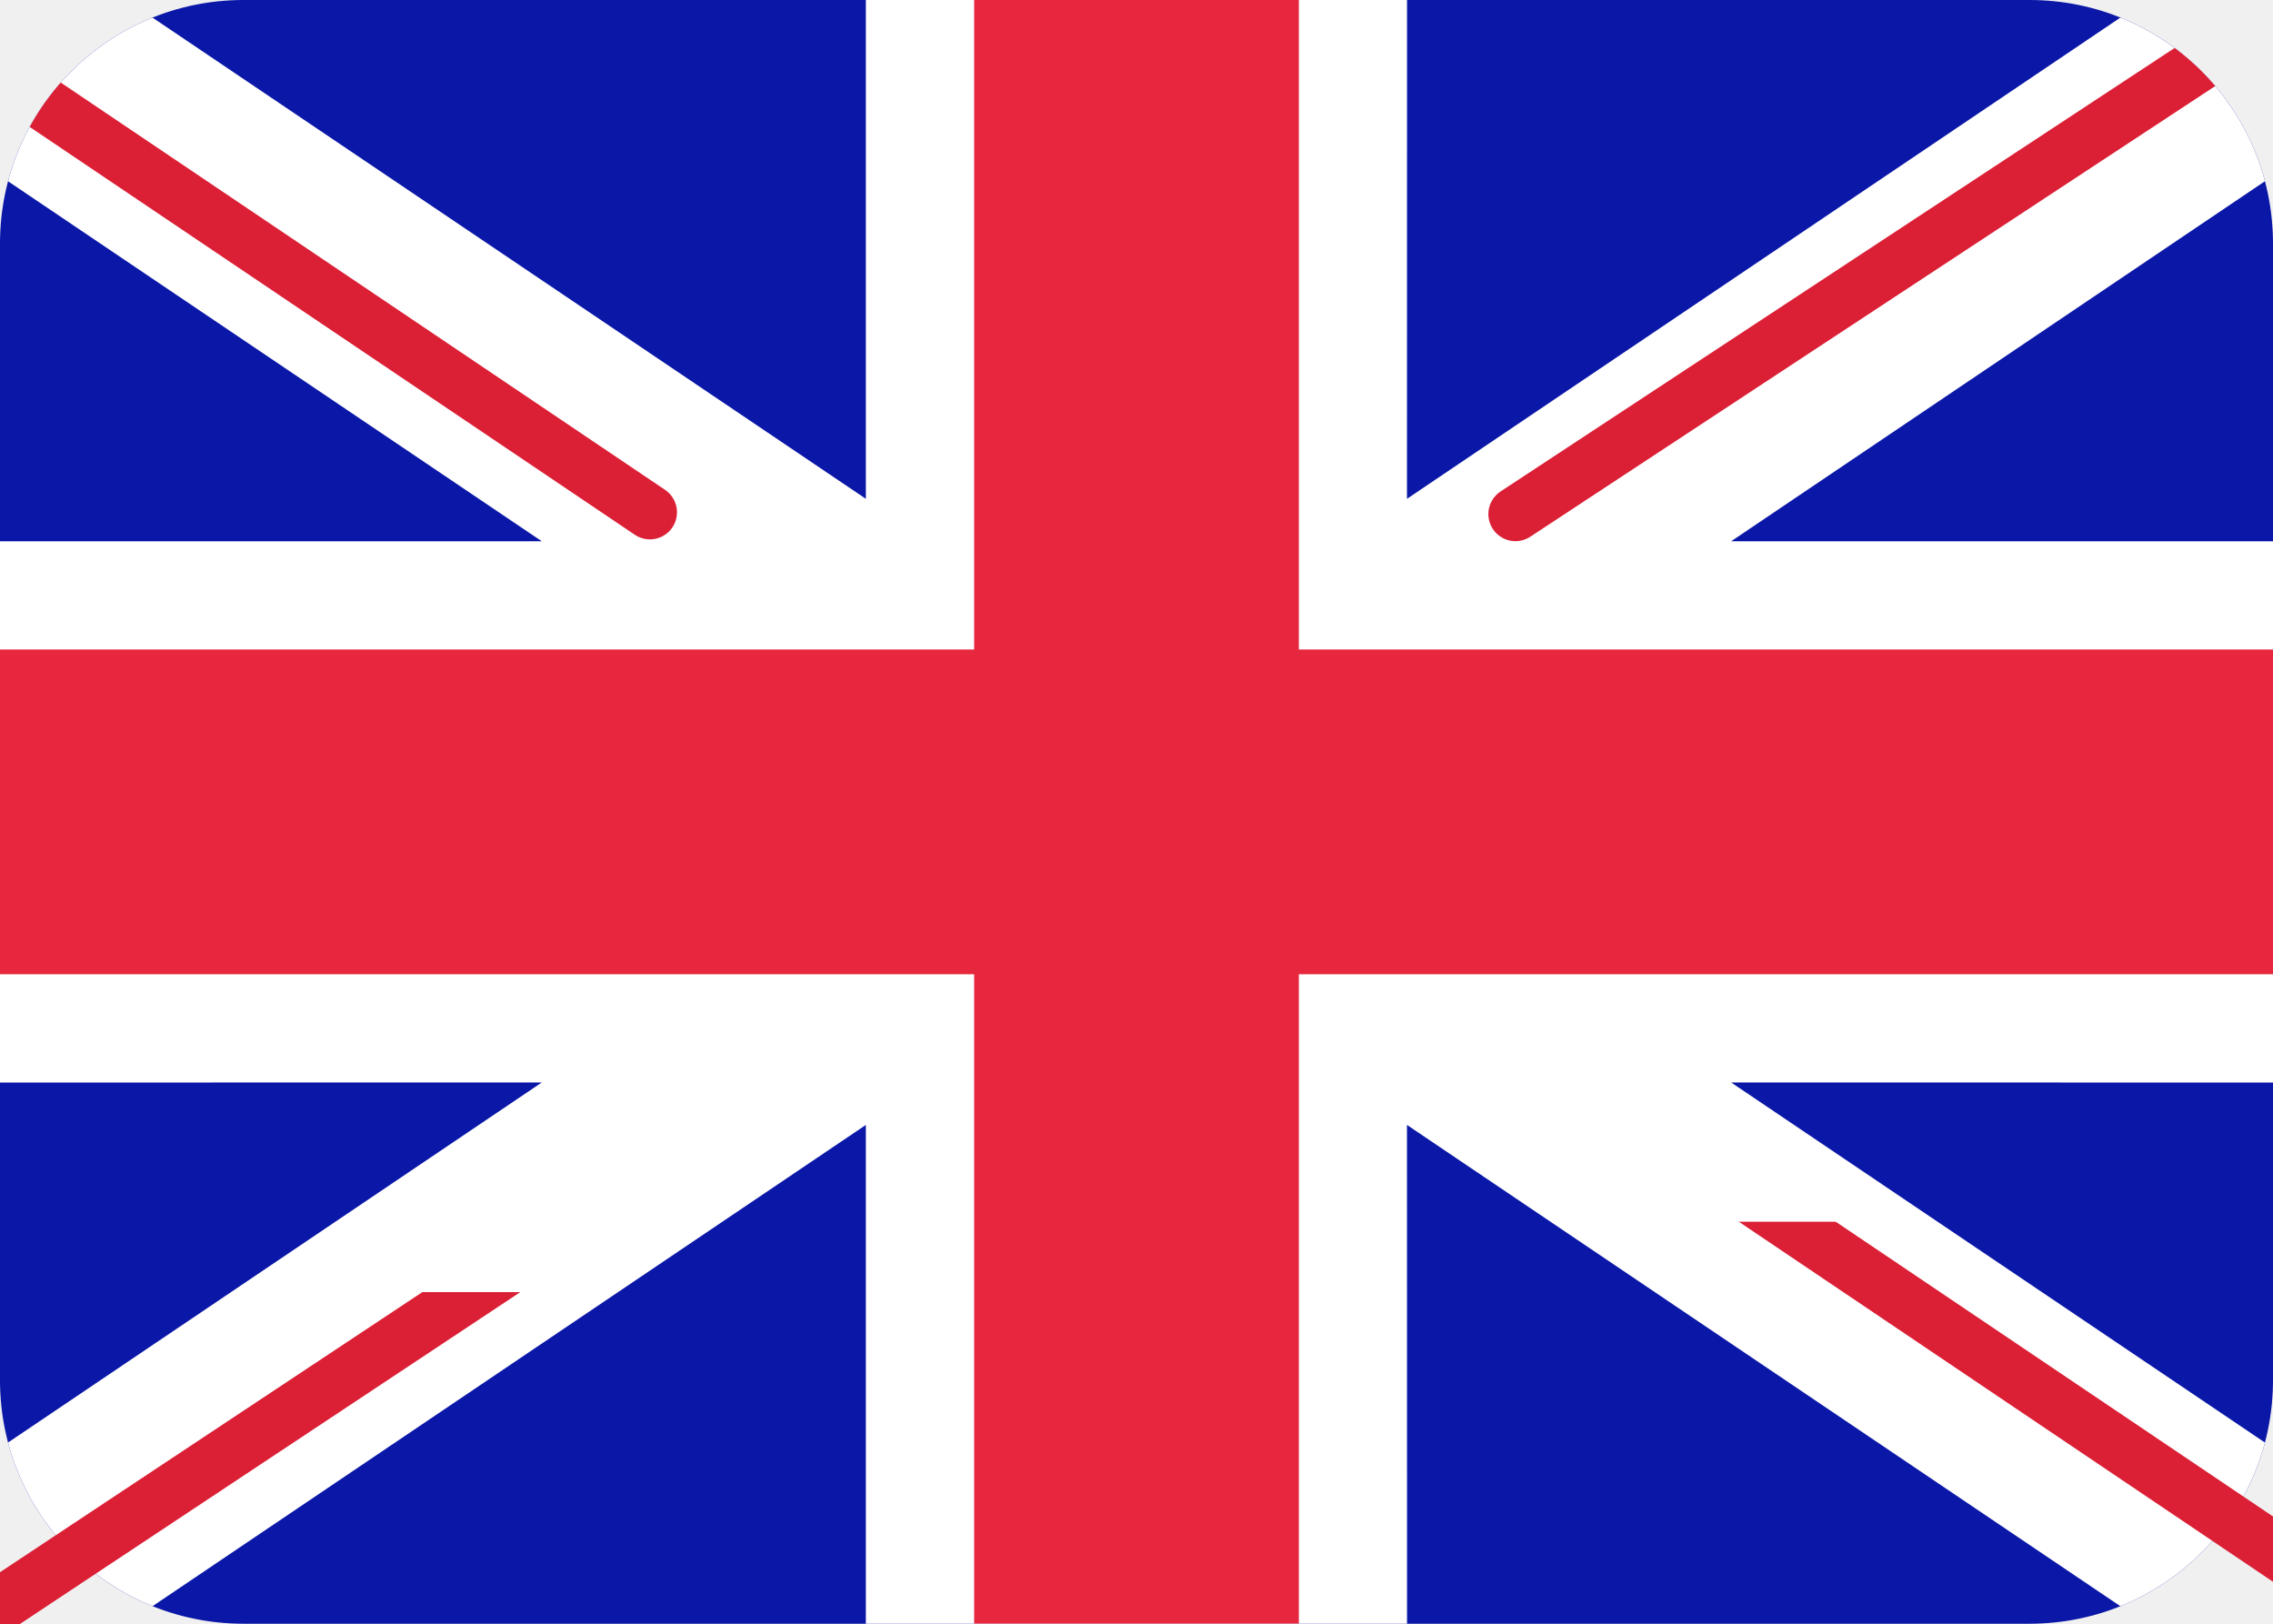
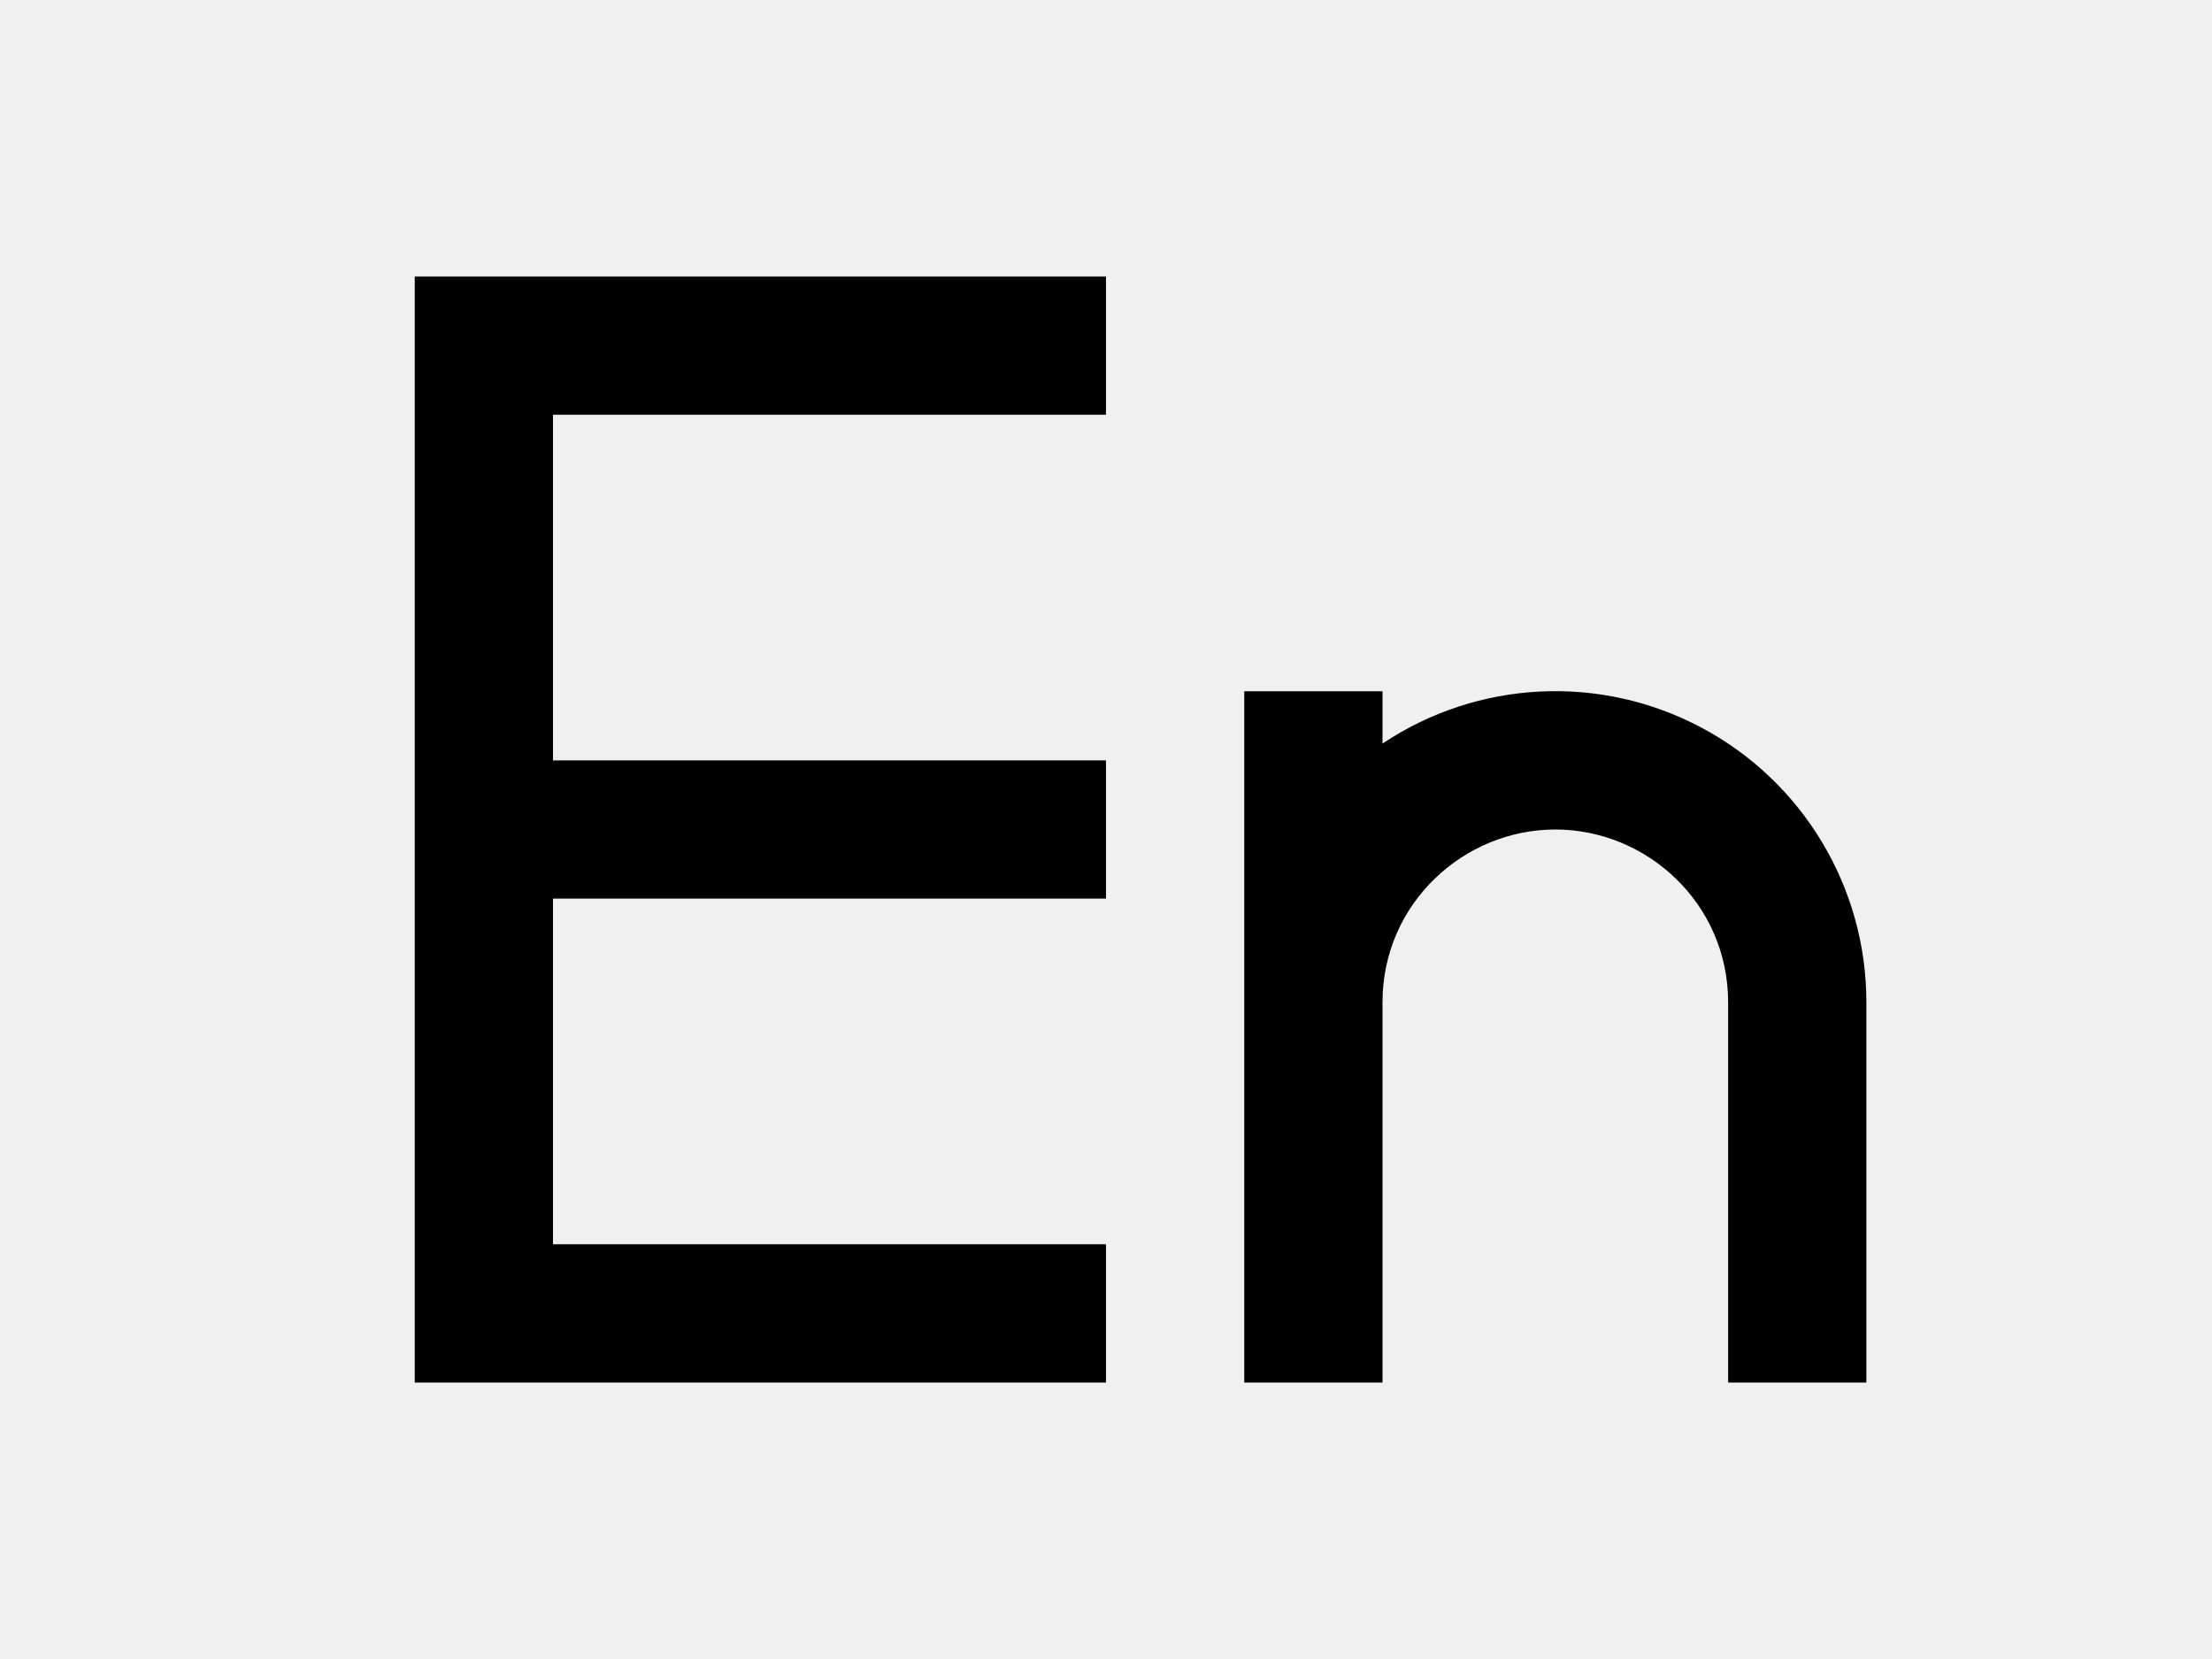
- <svg xmlns="http://www.w3.org/2000/svg" xmlns:xlink="http://www.w3.org/1999/xlink" height="20" viewBox="0 0 28 20" width="28">
-   <defs>
-     <rect id="a" height="20" rx="3" width="28" />
-     <mask id="b" fill="#fff">
-       <use fill="#fff" fill-rule="evenodd" xlink:href="#a" />
-     </mask>
-   </defs>
-   <g fill="none" fill-rule="evenodd">
-     <use fill="#0a17a7" xlink:href="#a" />
-     <path d="m29.282-1.916 1.491 2.211-9.448 6.372 6.675 0v6.667l-6.675-.001 9.448 6.373-1.491 2.211-11.95-8.061.001 7.478h-6.667l-0-7.478-11.949 8.061-1.491-2.211 9.448-6.373-6.674.001v-6.667l6.674-0-9.448-6.372 1.491-2.211 11.949 8.06 0-7.477h6.667l-.001 7.477z" fill="#fff" mask="url(#b)" />
-     <g stroke="#db1f35" stroke-linecap="round" stroke-width=".667">
-       <path d="m18.668 6.332 12.665-8.332" mask="url(#b)" />
-       <path d="m20.013 21.35 11.354-7.652" mask="url(#b)" transform="matrix(1 0 0 -1 0 35.048)" />
-       <path d="m8.006 6.31-11.843-7.981" mask="url(#b)" />
-       <path d="m9.29 22.31-13.127-8.705" mask="url(#b)" transform="matrix(1 0 0 -1 0 35.915)" />
-     </g>
-     <path d="m0 12h12v8h4v-8h12v-4h-12v-8h-4v8h-12z" fill="#e6273e" mask="url(#b)" />
-   </g>
+ <svg xmlns="http://www.w3.org/2000/svg" width="400px" height="300px" viewBox="0 0 24 24">
+   <path fill="none" d="M0 0h24v24H0z" />
+   <path d="M14 10h2v.757a4.5 4.5 0 0 1 7 3.743V20h-2v-5.5c0-1.43-1.175-2.5-2.5-2.5S16 13.07 16 14.5V20h-2V10zm-2-6v2H4v5h8v2H4v5h8v2H2V4h10z" />
</svg>
